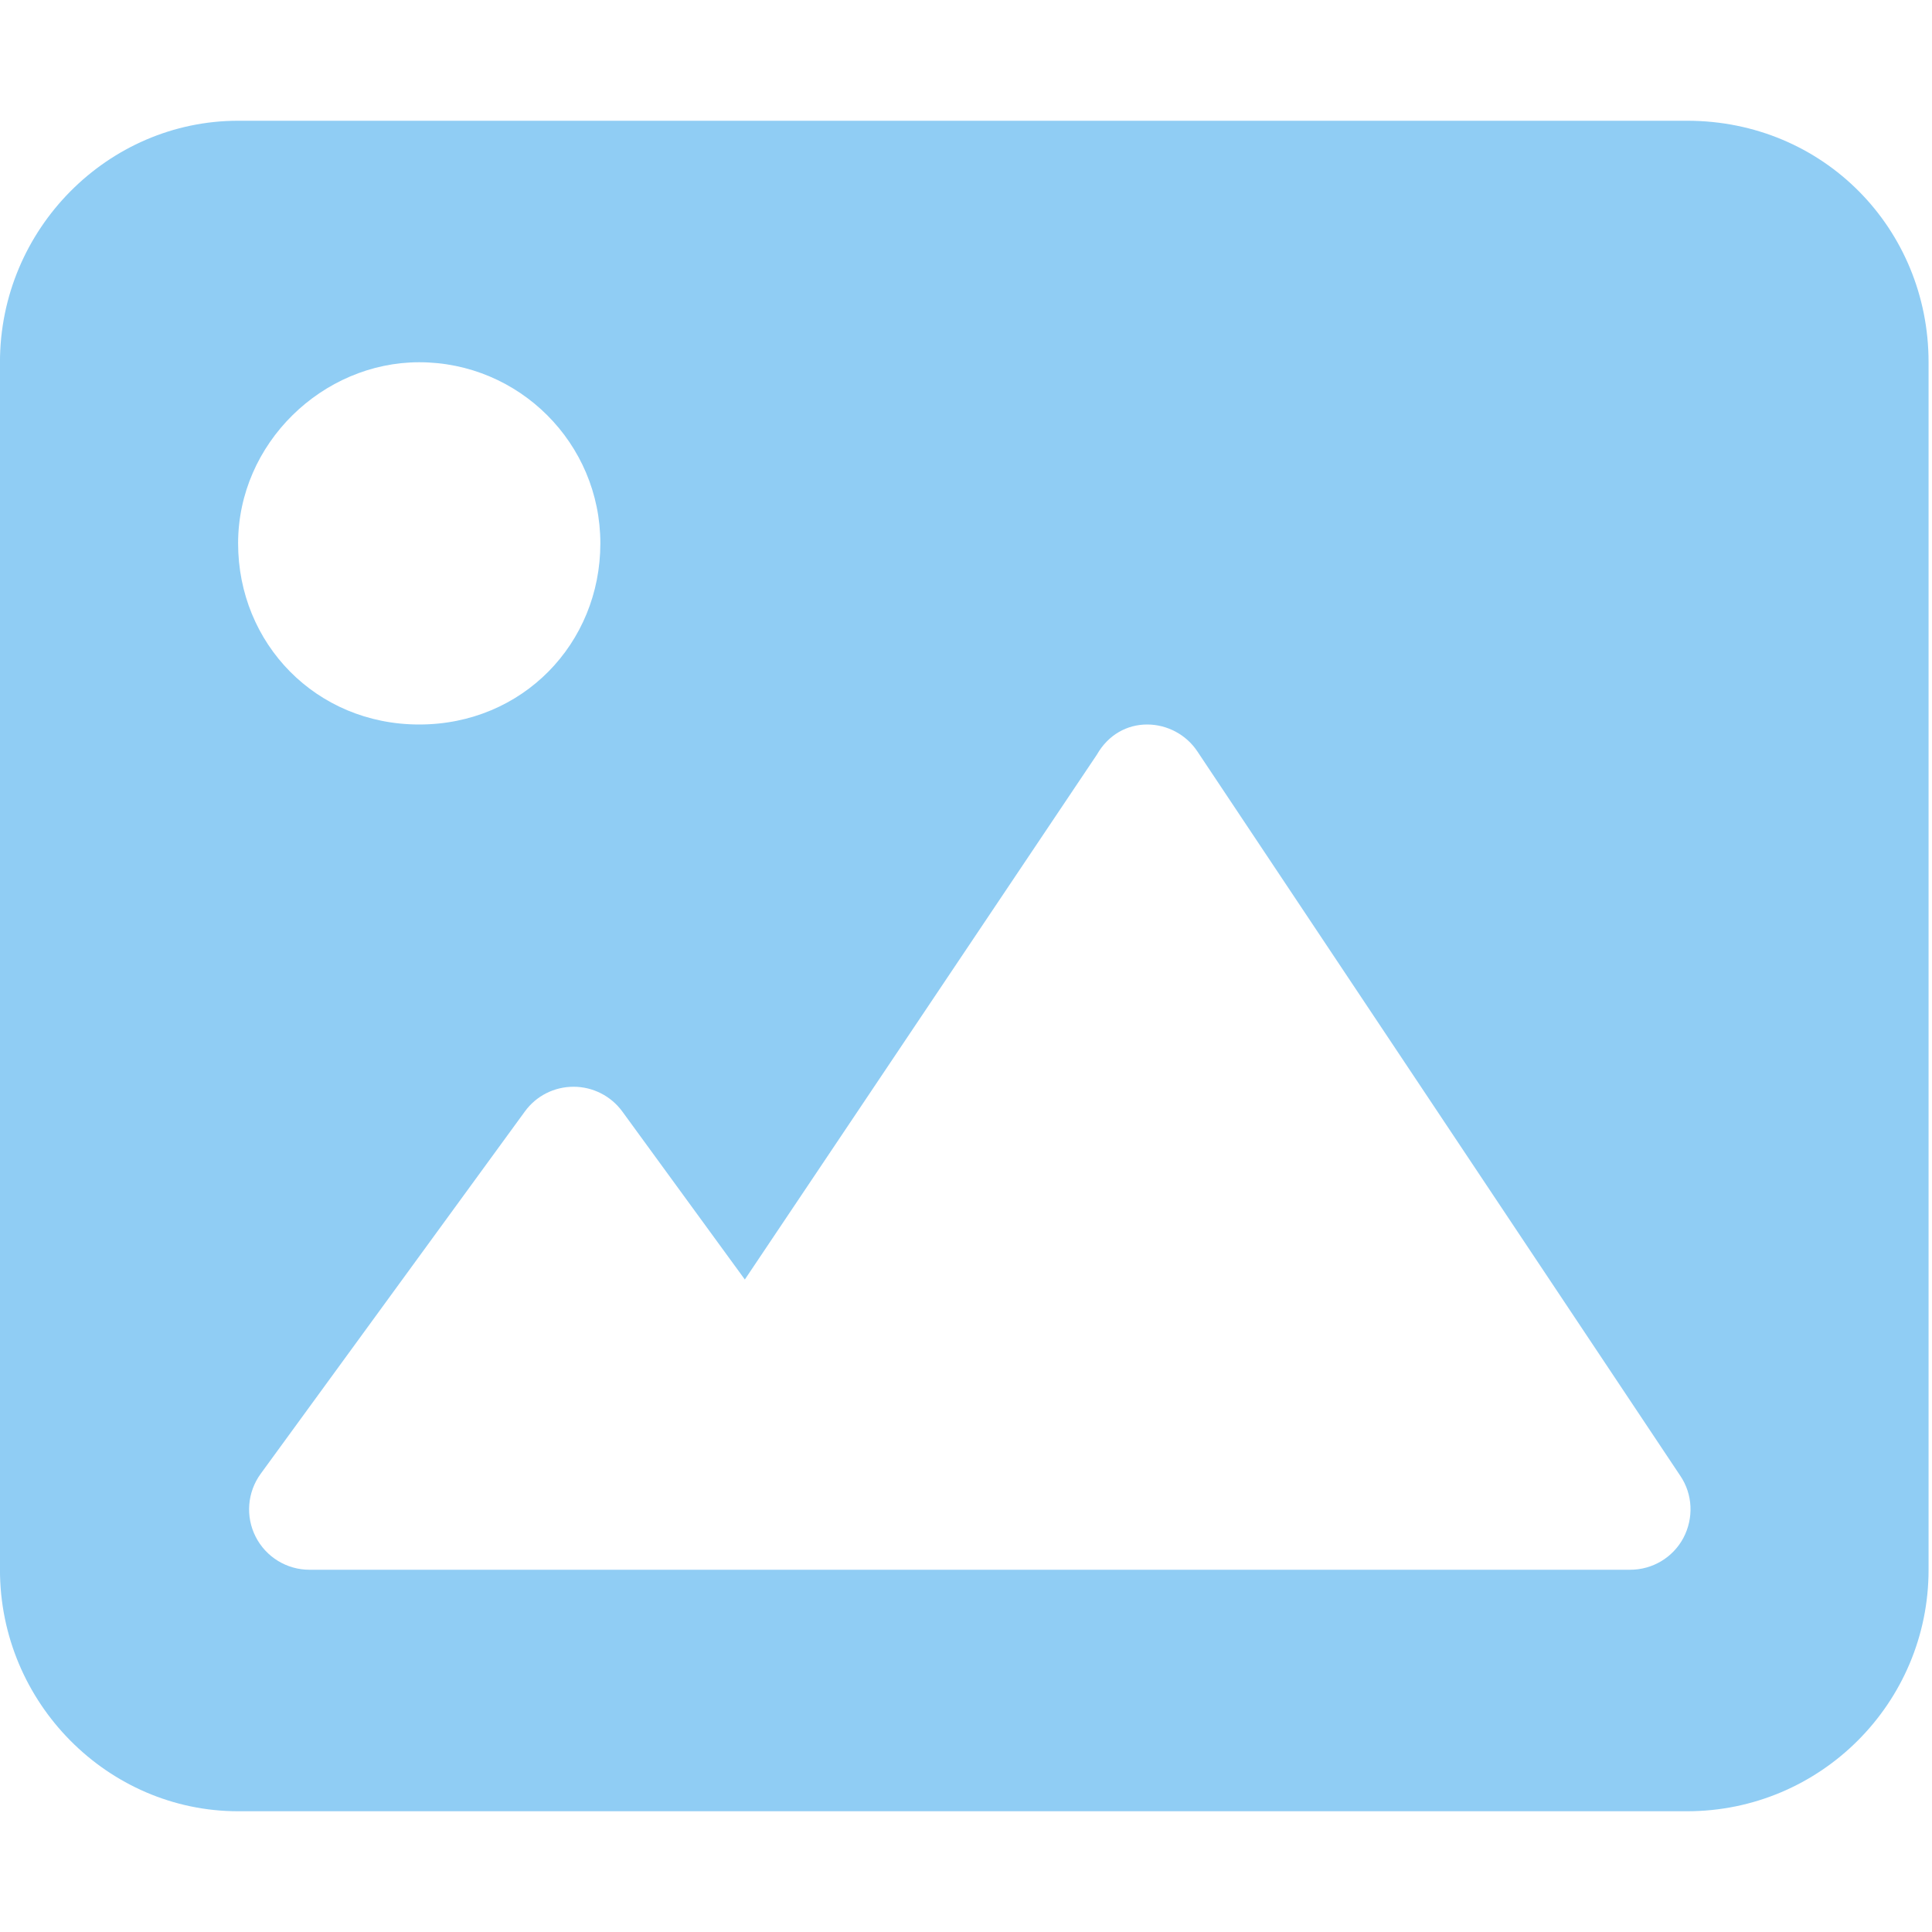
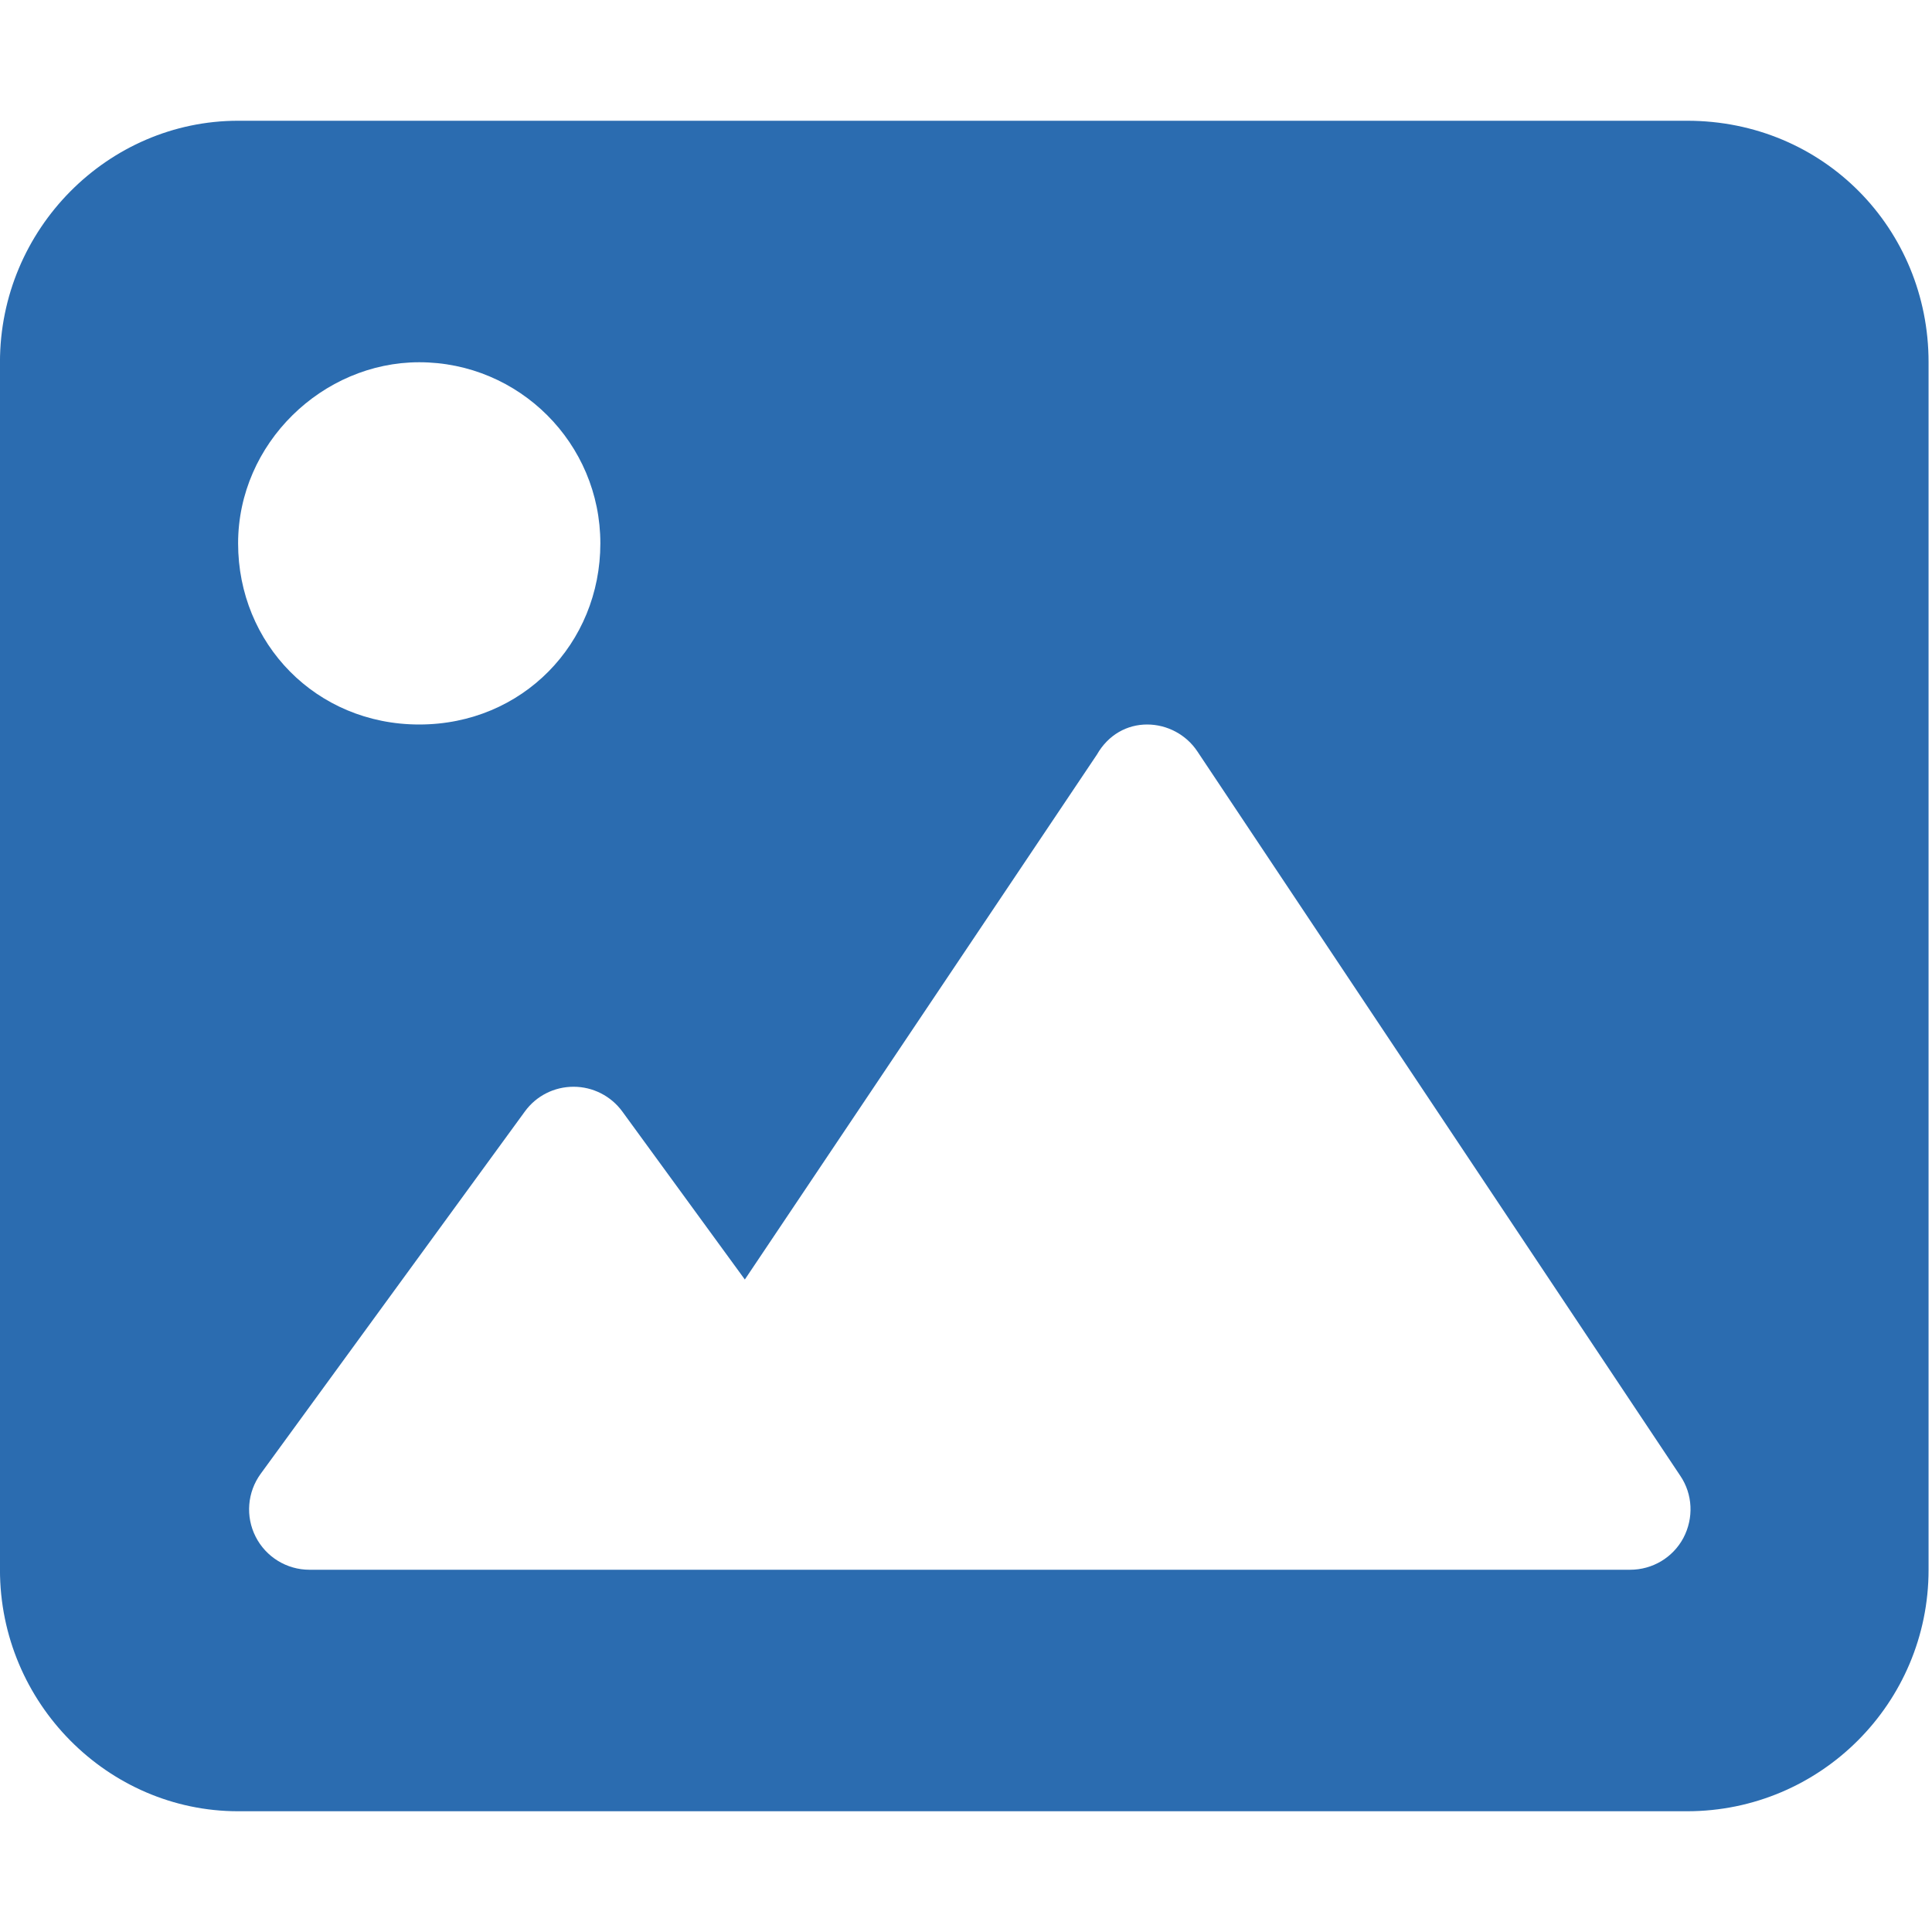
- <svg xmlns="http://www.w3.org/2000/svg" viewBox="0 0 512 512" fill="#90cdf4">
+ <svg xmlns="http://www.w3.org/2000/svg" viewBox="0 0 512 512" fill="#2b6cb0">
  <path d="M447.1 32h-384C28.64 32-.009 60.65-.009 96v320c0 35.35 28.65 64 63.1 64h384c35.35 0 64-28.65 64-64V96C511.1 60.65 483.3 32 447.1 32zM111.1 96c26.51 0 48 21.49 48 48S138.5 192 111.1 192s-48-21.49-48-48S85.48 96 111.1 96zM446.1 407.6C443.3 412.8 437.9 416 432 416H82.01c-6.021 0-11.53-3.379-14.26-8.75c-2.73-5.367-2.215-11.81 1.334-16.68l70-96C142.1 290.4 146.9 288 152 288s9.916 2.441 12.93 6.574l32.46 44.51l93.3-139.1C293.7 194.7 298.7 192 304 192s10.35 2.672 13.31 7.125l128 192C448.6 396 448.9 402.3 446.1 407.6z" />
</svg>
